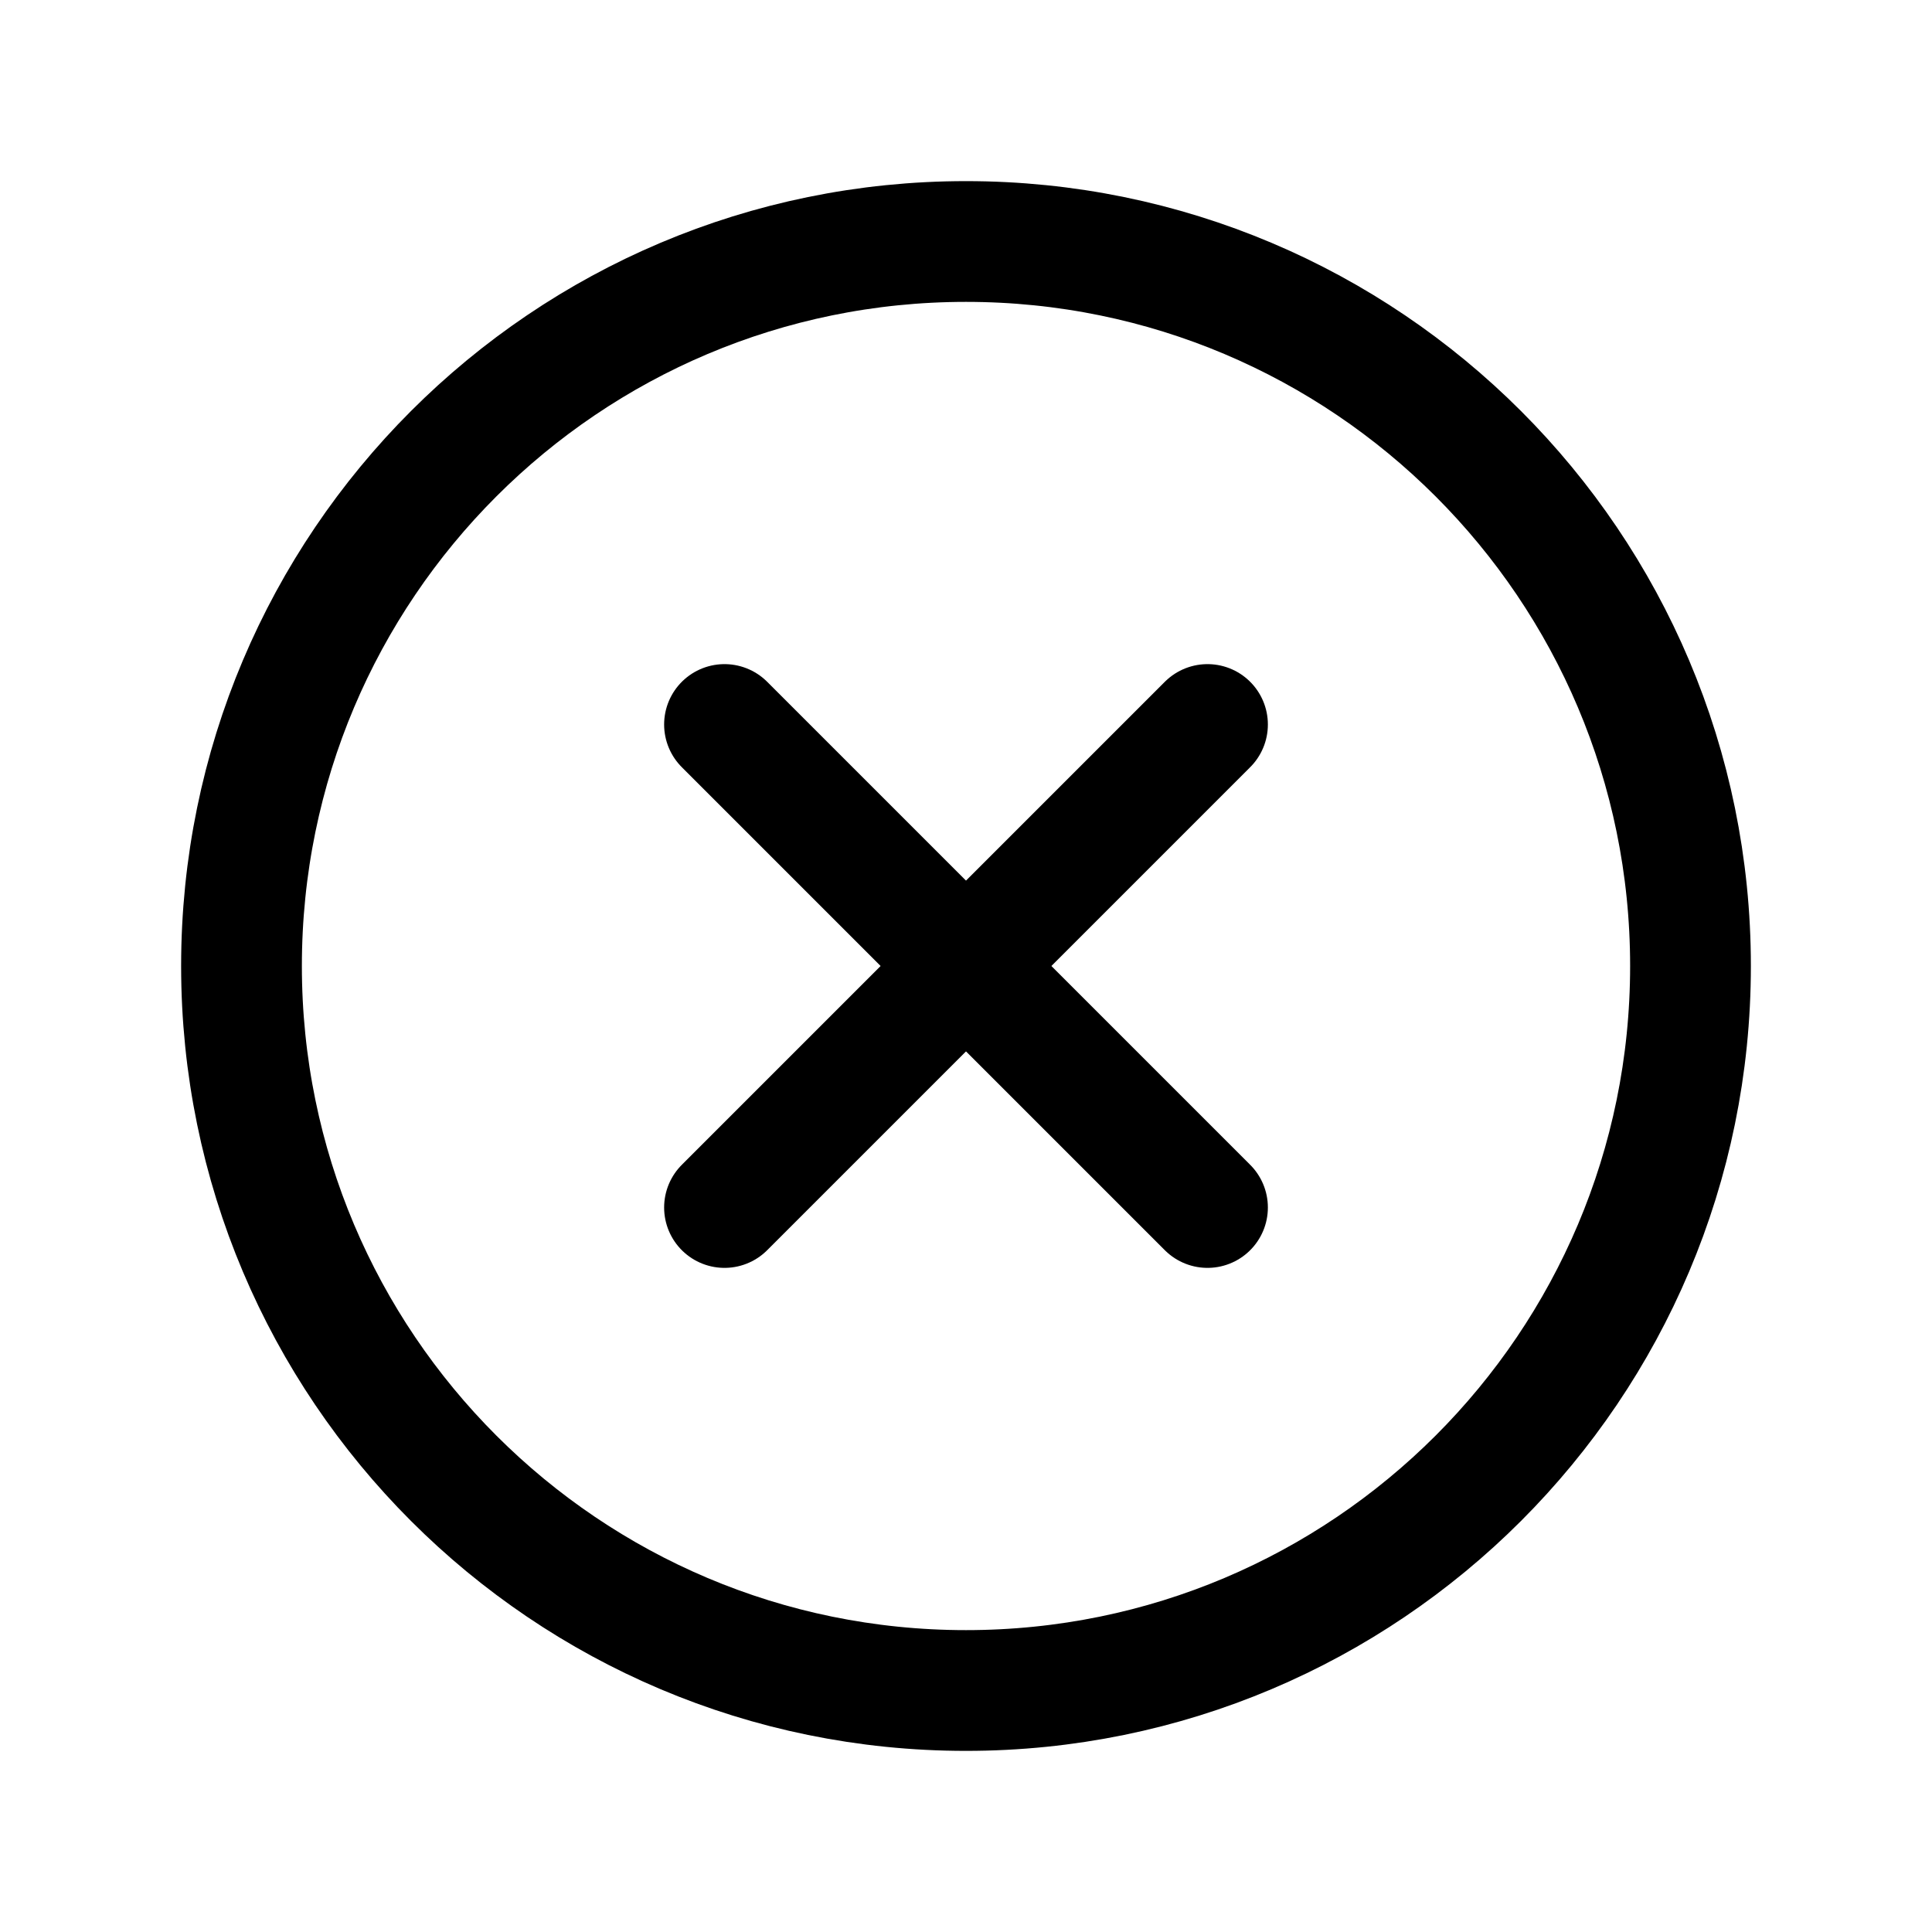
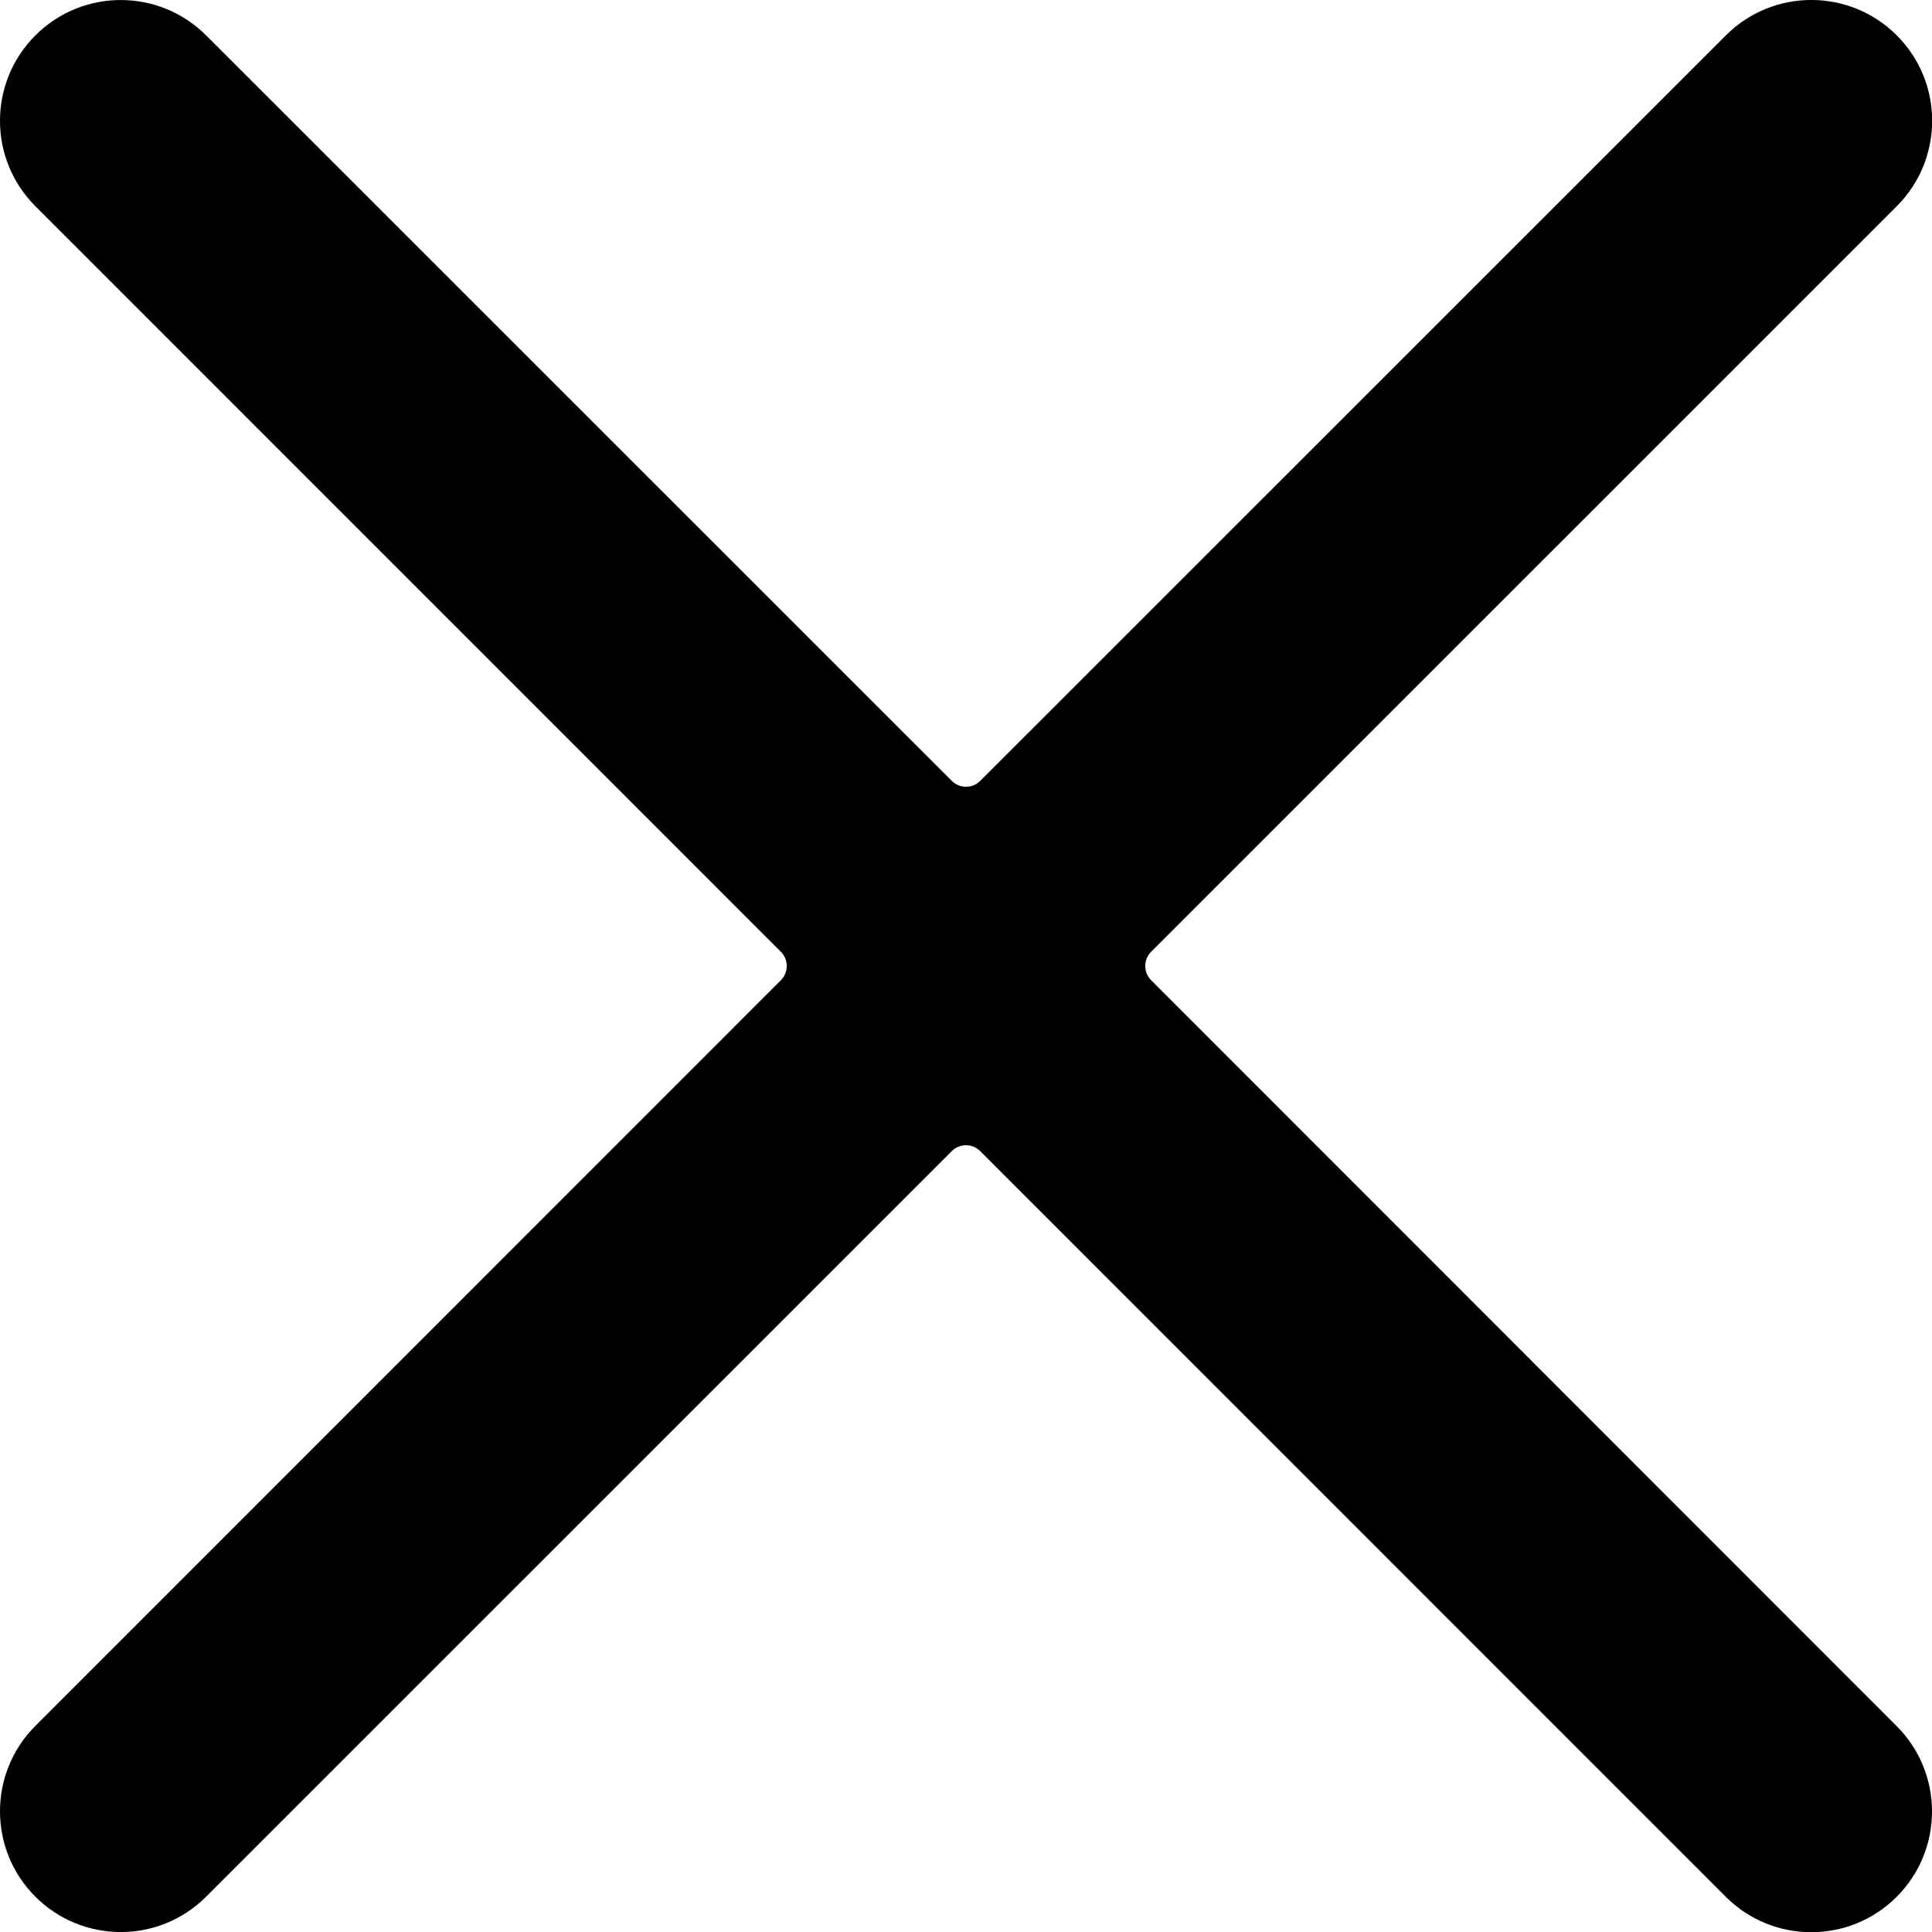
- <svg xmlns="http://www.w3.org/2000/svg" width="20" height="20" fill="currentColor" viewBox="0 0 256 256" class="css-uv2ylc">
-   <rect width="256" height="256" fill="none" />
-   <circle cx="128" cy="128" r="96" fill="none" stroke="currentColor" stroke-miterlimit="10" stroke-width="16" />
-   <line x1="160" y1="96" x2="96" y2="160" fill="none" stroke="currentColor" stroke-linecap="round" stroke-linejoin="round" stroke-width="16" />
-   <line x1="160" y1="160" x2="96" y2="96" fill="none" stroke="currentColor" stroke-linecap="round" stroke-linejoin="round" stroke-width="16" />
+ <svg viewBox="0 0 24 24" focusable="false" class="chakra-icon css-onkibi" aria-hidden="true">
+   <path fill="currentColor" d="M.439,21.44a1.5,1.5,0,0,0,2.122,2.121L11.823,14.3a.25.25,0,0,1,.354,0l9.262,9.263a1.5,1.5,0,1,0,2.122-2.121L14.3,12.177a.25.25,0,0,1,0-.354l9.263-9.262A1.5,1.5,0,0,0,21.439.44L12.177,9.7a.25.25,0,0,1-.354,0L2.561.44A1.5,1.5,0,0,0,.439,2.561L9.7,11.823a.25.25,0,0,1,0,.354Z">
+   </path>
</svg>
